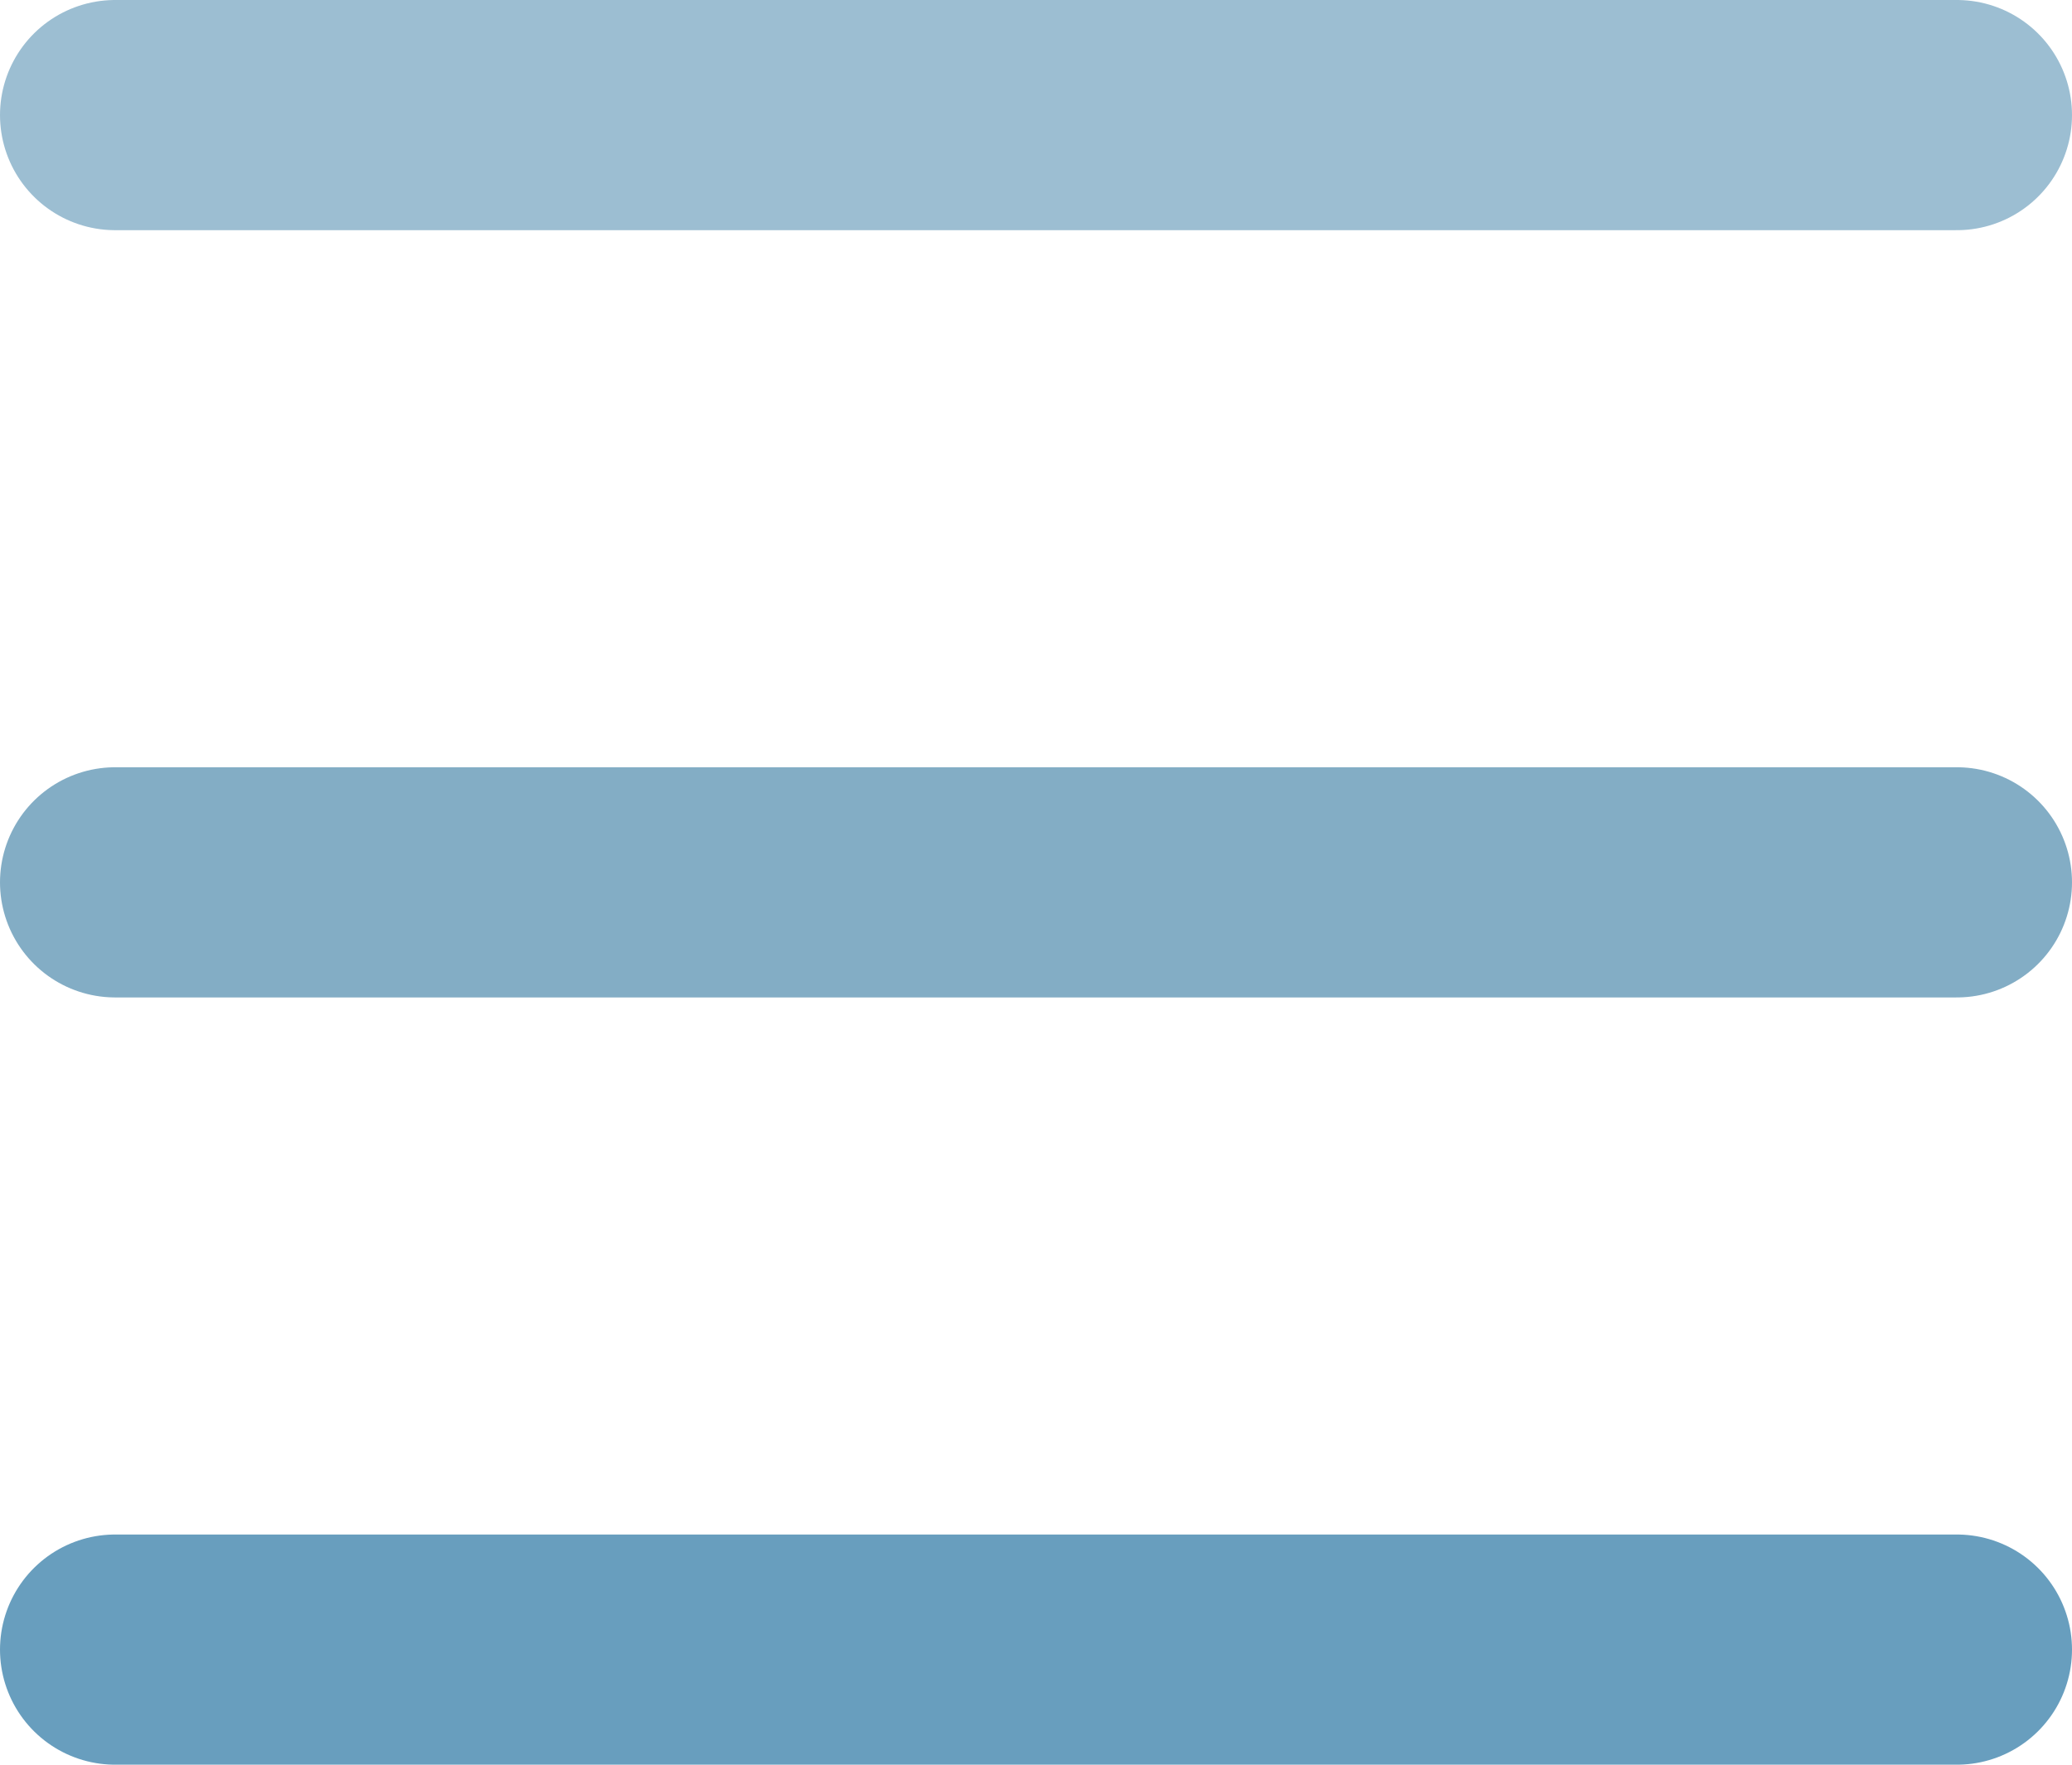
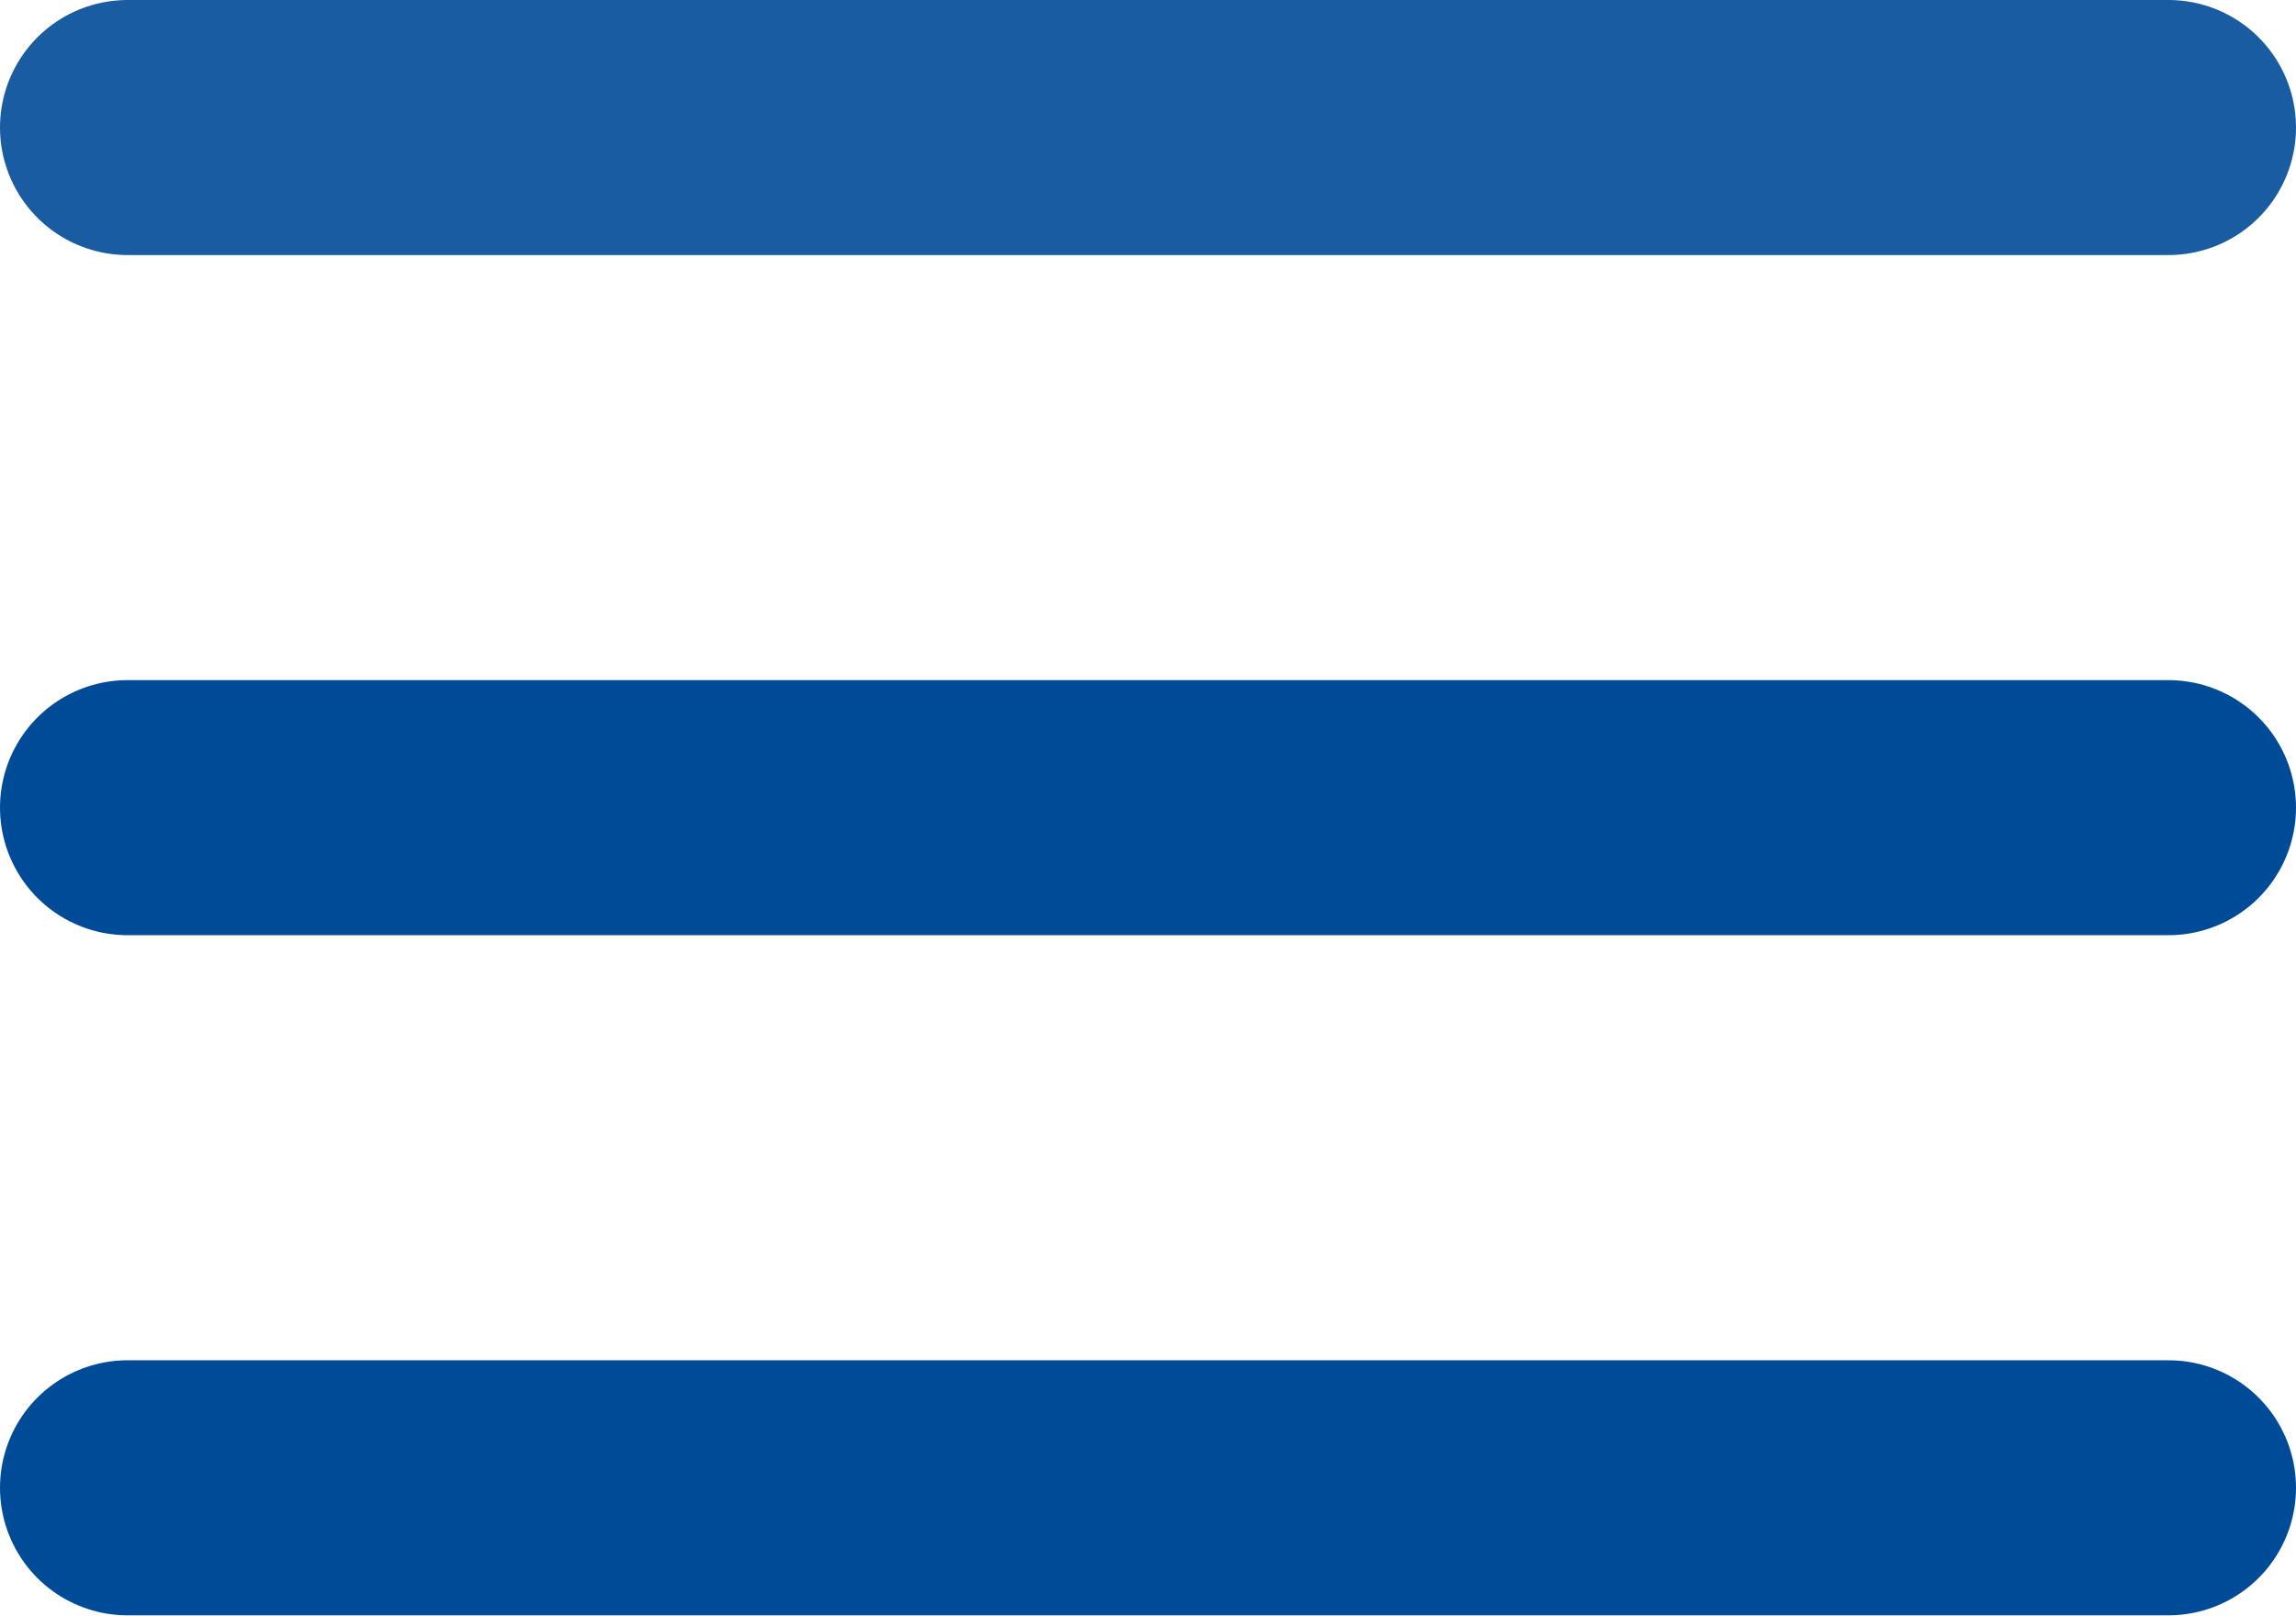
- <svg xmlns="http://www.w3.org/2000/svg" width="27" height="23" viewBox="0 0 27 23" fill="none">
-   <path d="M1.5 1.5H25.5" stroke="#9CBED2" stroke-width="3" stroke-linecap="round" />
-   <path d="M1.5 11.5H25.5" stroke="#83ADC5" stroke-width="3" stroke-linecap="round" />
-   <path d="M1.5 21.5H25.5" stroke="#689EBE" stroke-width="3" stroke-linecap="round" />
+ <svg xmlns="http://www.w3.org/2000/svg" width="27" height="19" viewBox="0 0 27 19" fill="none">
+   <path d="M1.5 1.5H25.5" stroke="#004B97" stroke-opacity="0.9" stroke-width="3" stroke-linecap="round" />
+   <path d="M1.5 9.5H25.5" stroke="#004B97" stroke-width="3" stroke-linecap="round" />
+   <path d="M1.5 17.5H25.5" stroke="#004B97" stroke-width="3" stroke-linecap="round" />
</svg>
